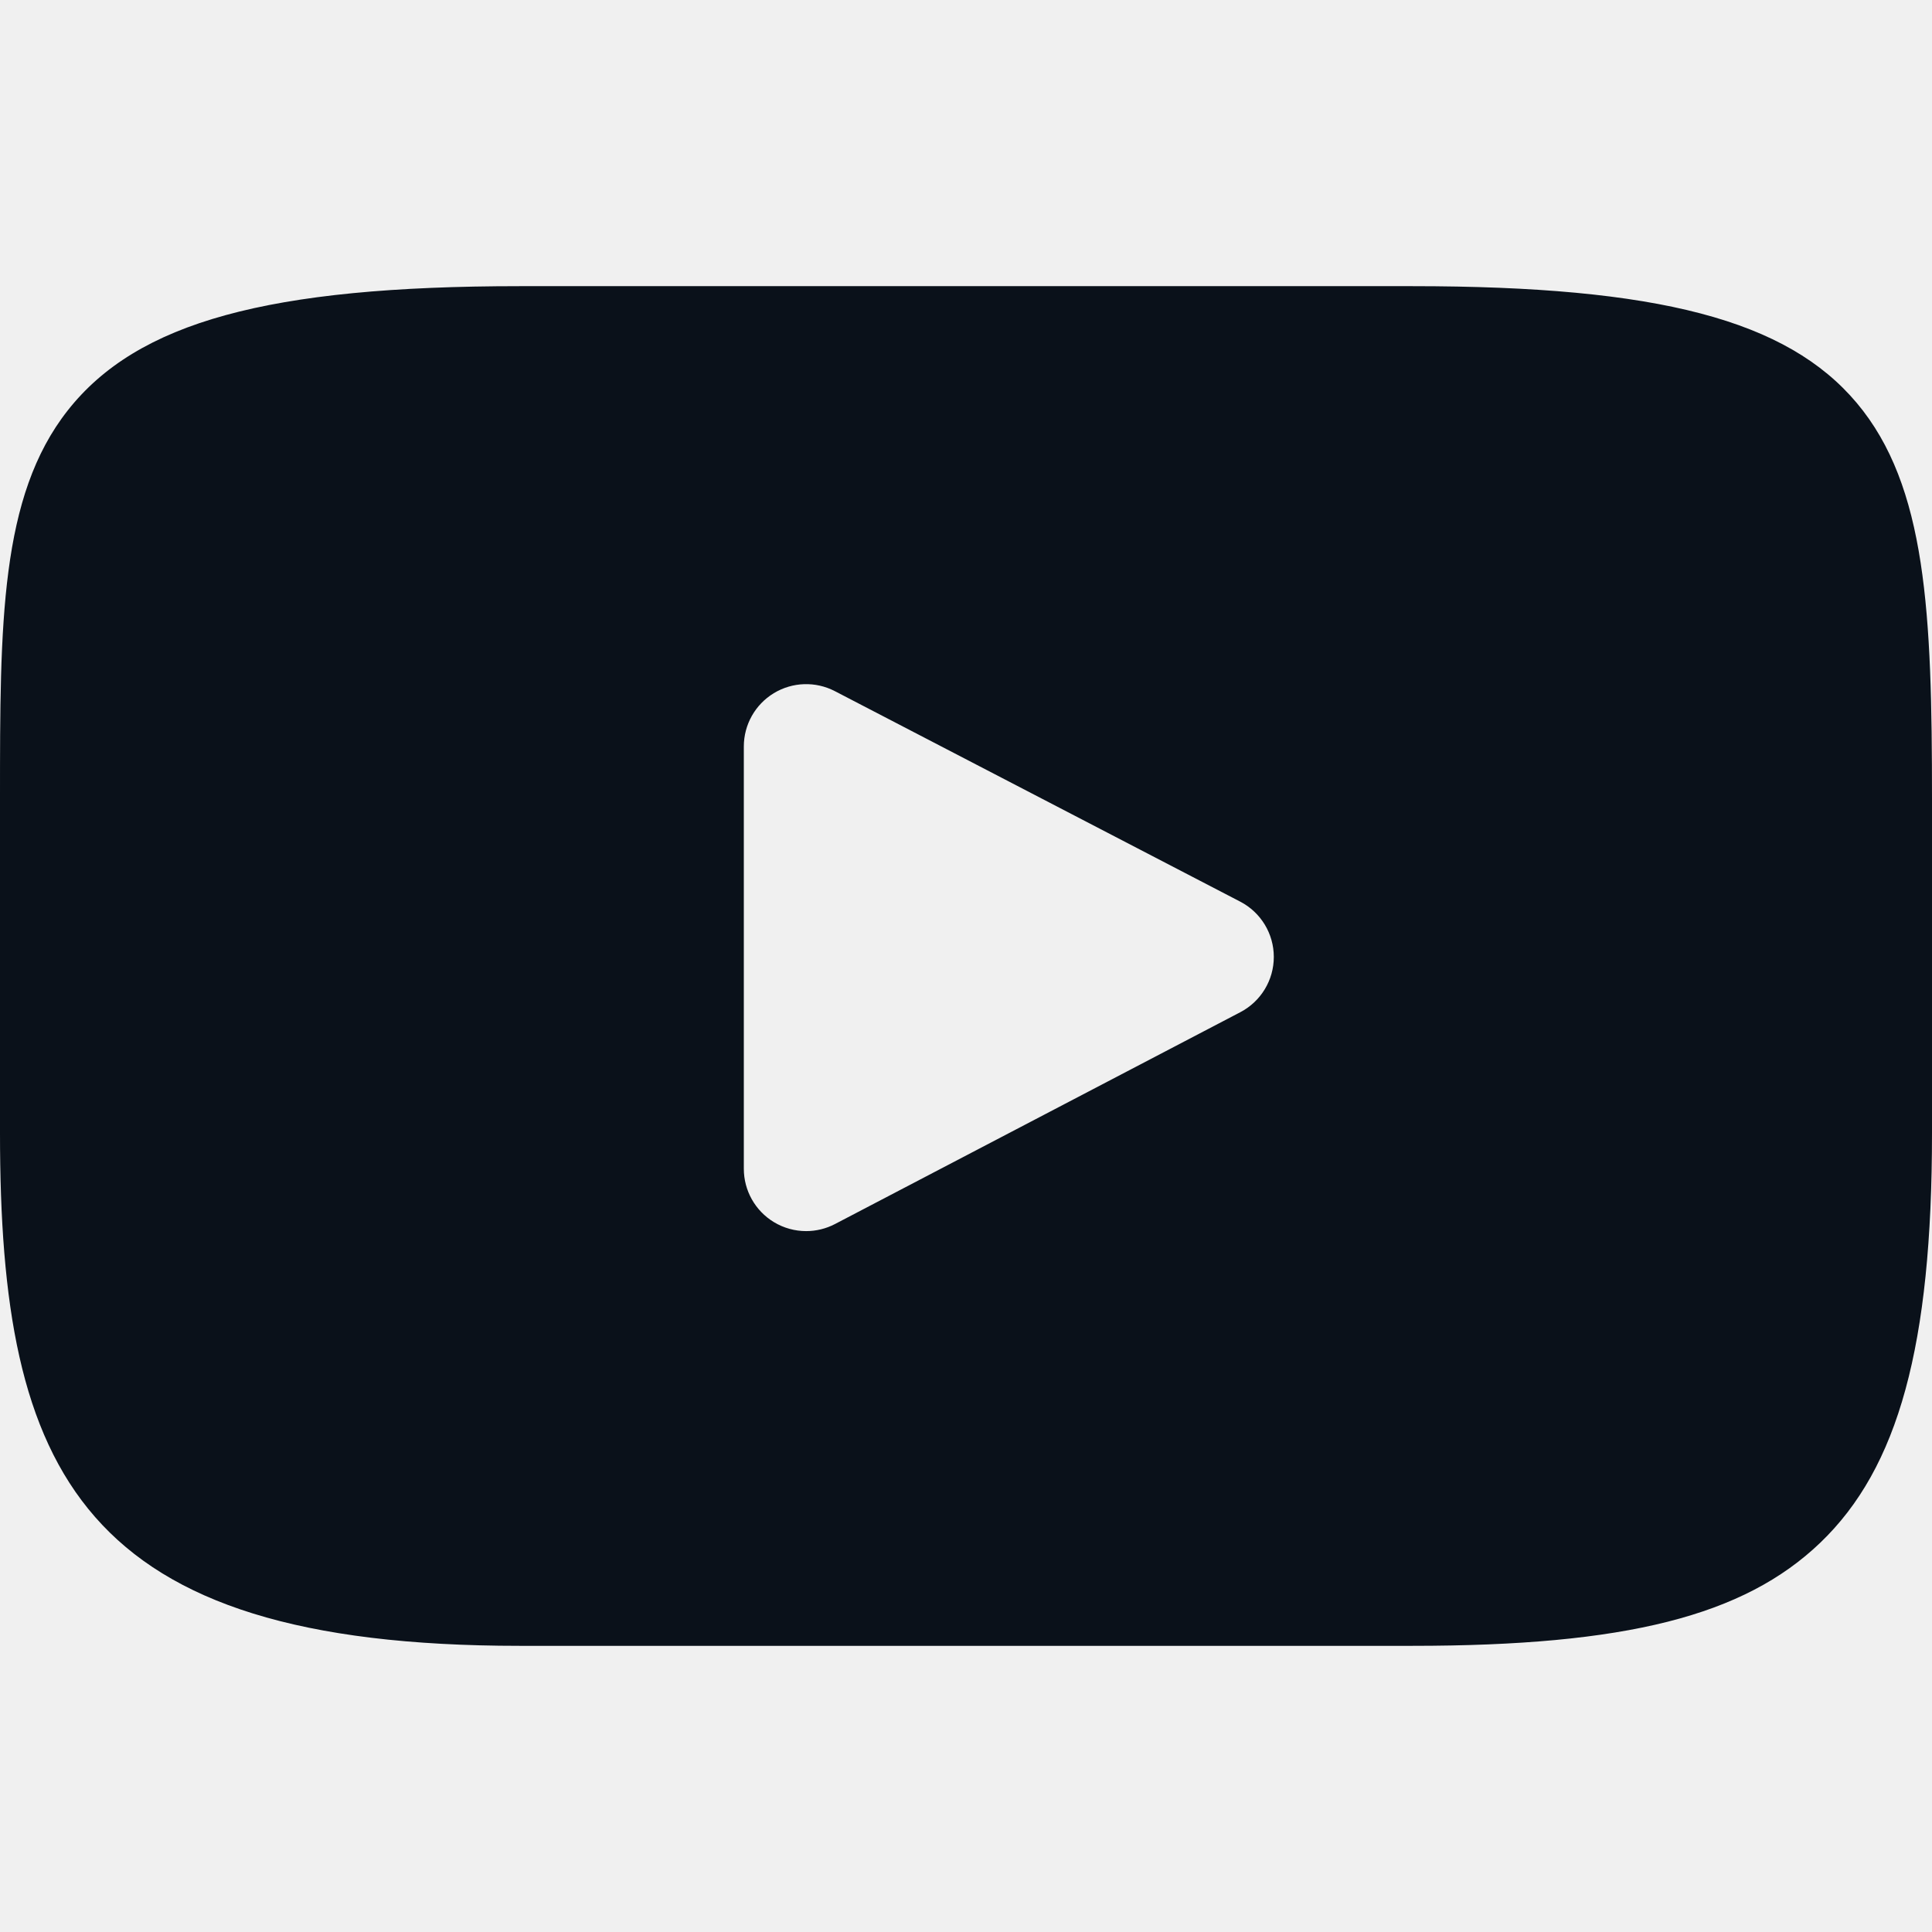
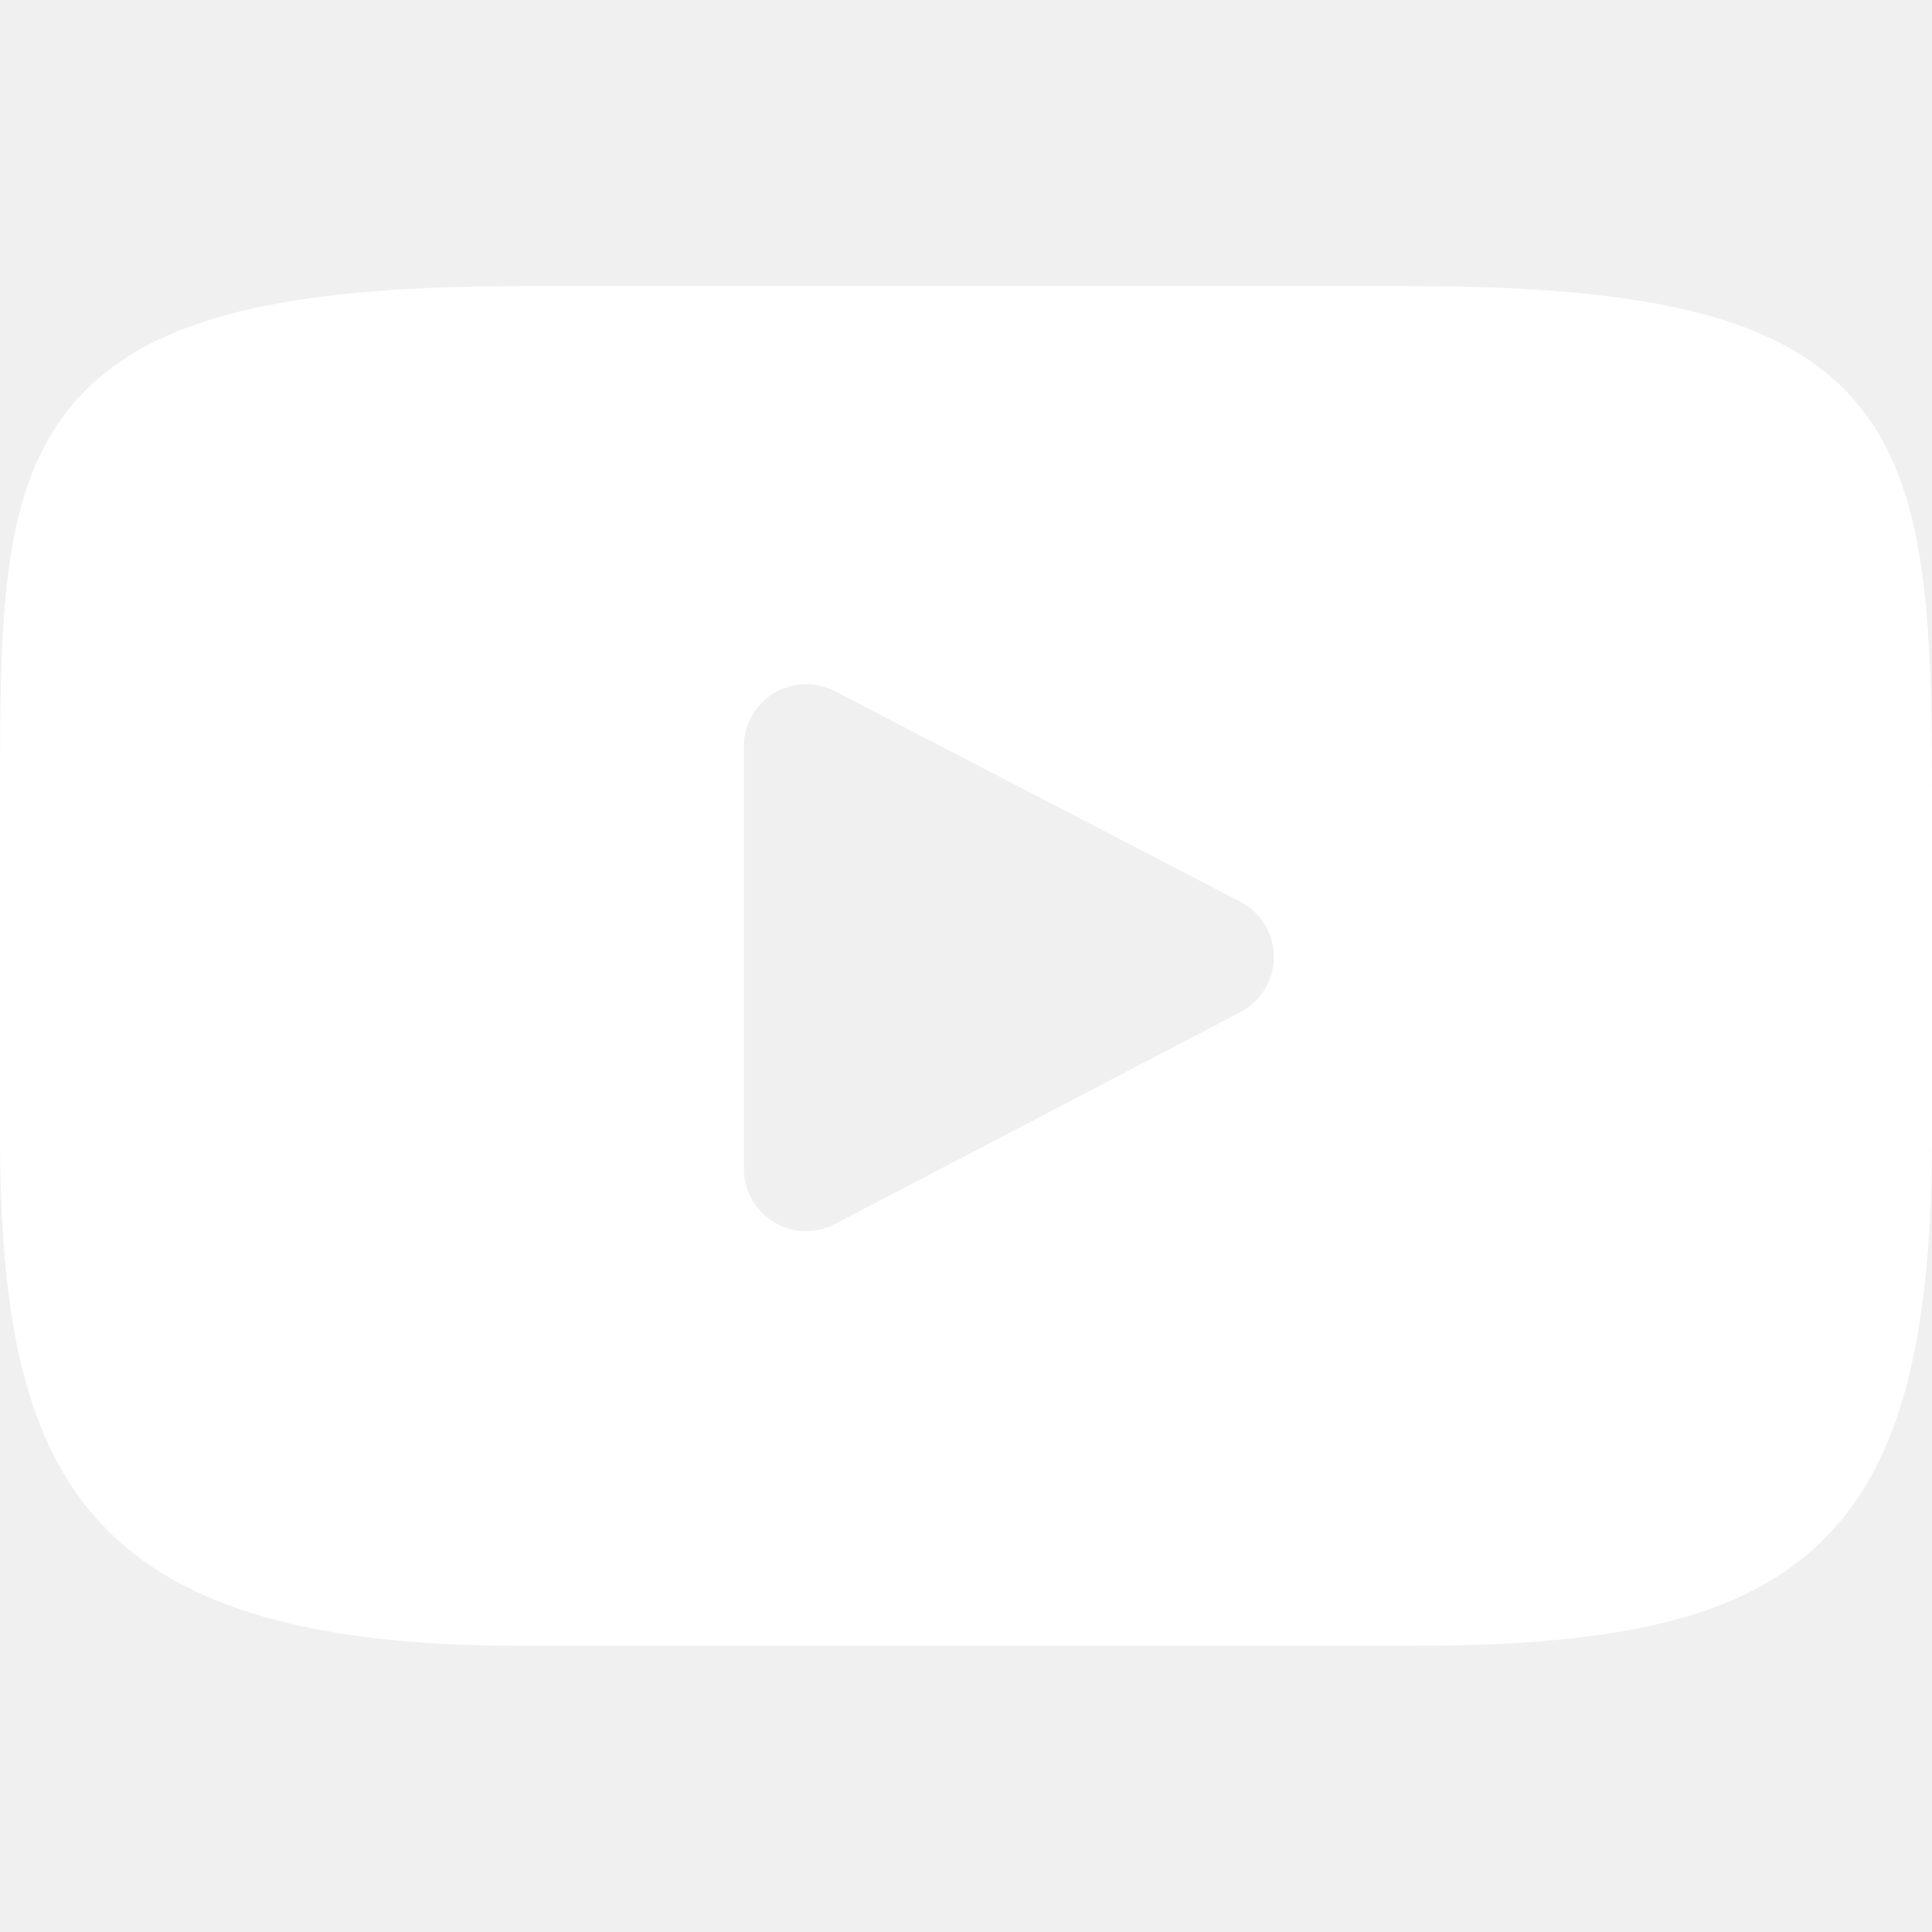
<svg xmlns="http://www.w3.org/2000/svg" version="1.1" id="Layer_1" x="0px" y="0px" viewBox="0 0 310 310" style="enable-background:new 0 0 310 310;" xml:space="preserve">
  <g id="XMLID_822_">
-     <path fill="#0a111a" id="XMLID_823_" d="M297.917,64.645c-11.19-13.302-31.85-18.728-71.306-18.728H83.386c-40.359,0-61.369,5.776-72.517,19.938   C0,79.663,0,100.008,0,128.166v53.669c0,54.551,12.896,82.248,83.386,82.248h143.226c34.216,0,53.176-4.788,65.442-16.527   C304.633,235.518,310,215.863,310,181.835v-53.669C310,98.471,309.159,78.006,297.917,64.645z M199.021,162.41l-65.038,33.991   c-1.454,0.76-3.044,1.137-4.632,1.137c-1.798,0-3.592-0.484-5.181-1.446c-2.992-1.813-4.819-5.056-4.819-8.554v-67.764   c0-3.492,1.822-6.732,4.808-8.546c2.987-1.814,6.702-1.938,9.801-0.328l65.038,33.772c3.309,1.718,5.387,5.134,5.392,8.861   C204.394,157.263,202.325,160.684,199.021,162.41z" />
+     <path fill="#FFFFFF" id="XMLID_823_" d="M297.917,64.645c-11.19-13.302-31.85-18.728-71.306-18.728H83.386c-40.359,0-61.369,5.776-72.517,19.938   C0,79.663,0,100.008,0,128.166v53.669c0,54.551,12.896,82.248,83.386,82.248h143.226c34.216,0,53.176-4.788,65.442-16.527   C304.633,235.518,310,215.863,310,181.835v-53.669C310,98.471,309.159,78.006,297.917,64.645z M199.021,162.41l-65.038,33.991   c-1.454,0.76-3.044,1.137-4.632,1.137c-1.798,0-3.592-0.484-5.181-1.446c-2.992-1.813-4.819-5.056-4.819-8.554v-67.764   c0-3.492,1.822-6.732,4.808-8.546c2.987-1.814,6.702-1.938,9.801-0.328l65.038,33.772c3.309,1.718,5.387,5.134,5.392,8.861   C204.394,157.263,202.325,160.684,199.021,162.41z" />
  </g>
  <g>
</g>
  <g>
</g>
  <g>
</g>
  <g>
</g>
  <g>
</g>
  <g>
</g>
  <g>
</g>
  <g>
</g>
  <g>
</g>
  <g>
</g>
  <g>
</g>
  <g>
</g>
  <g>
</g>
  <g>
</g>
  <g>
</g>
</svg>
